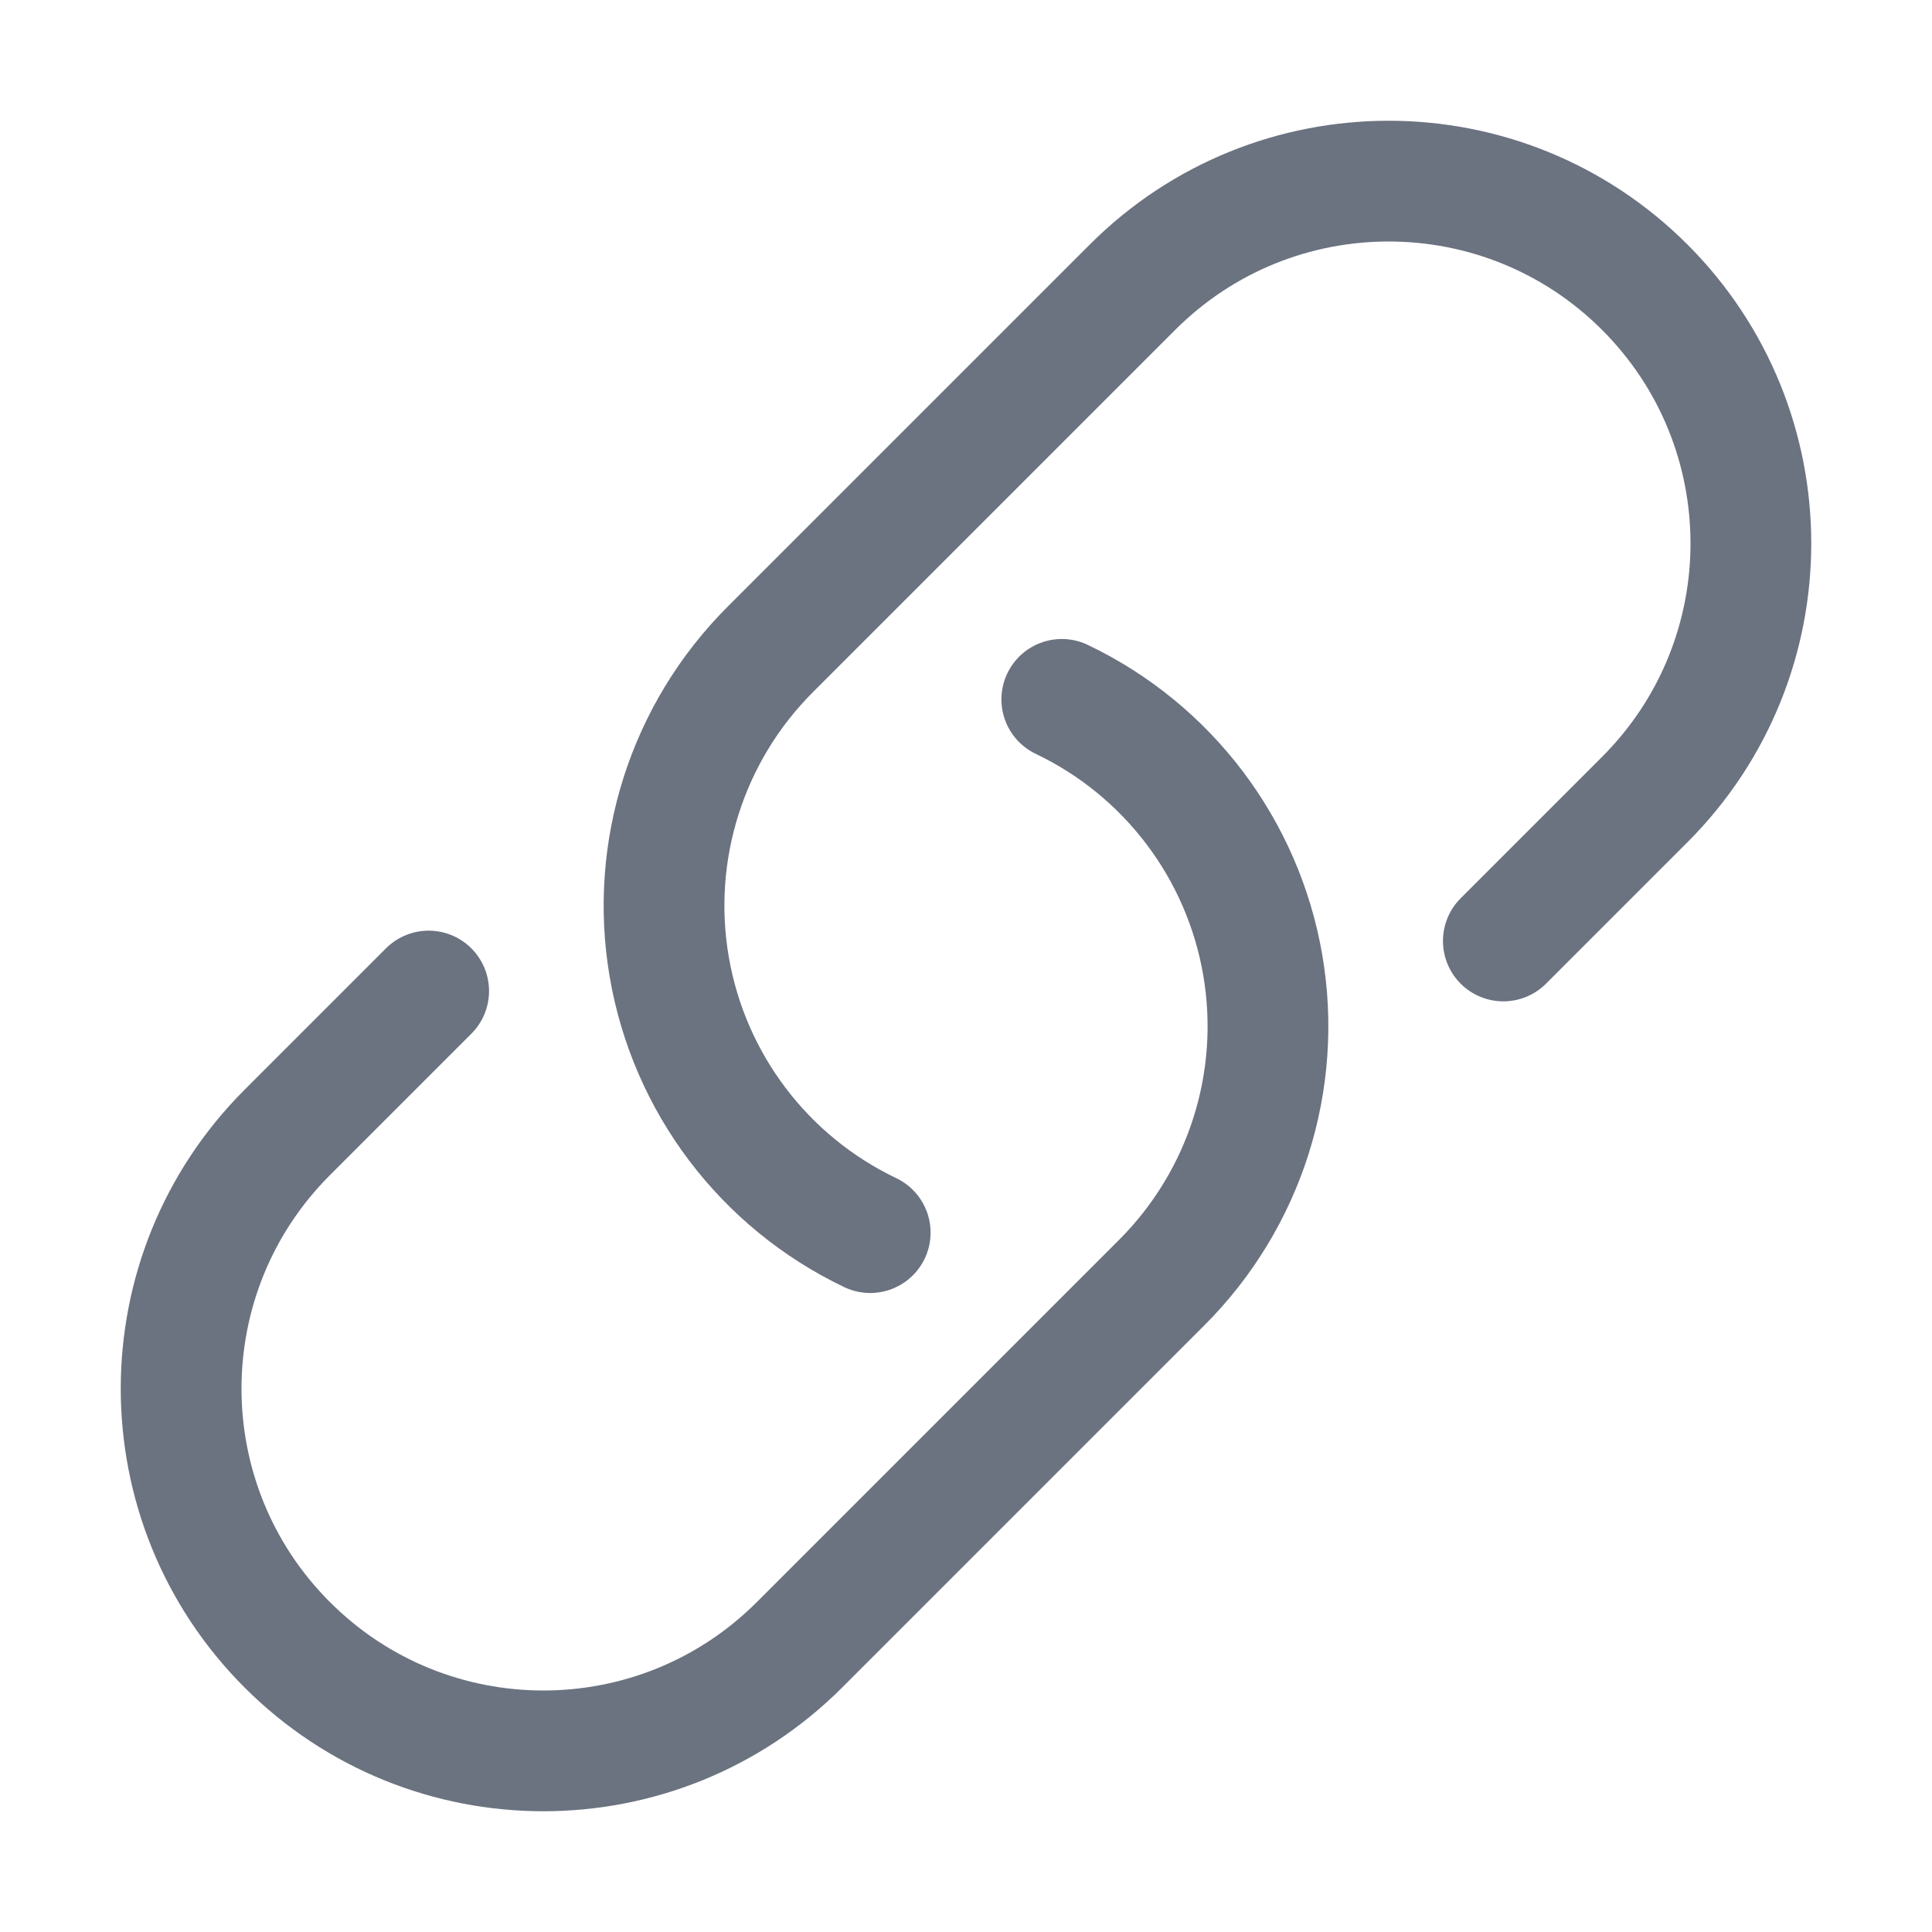
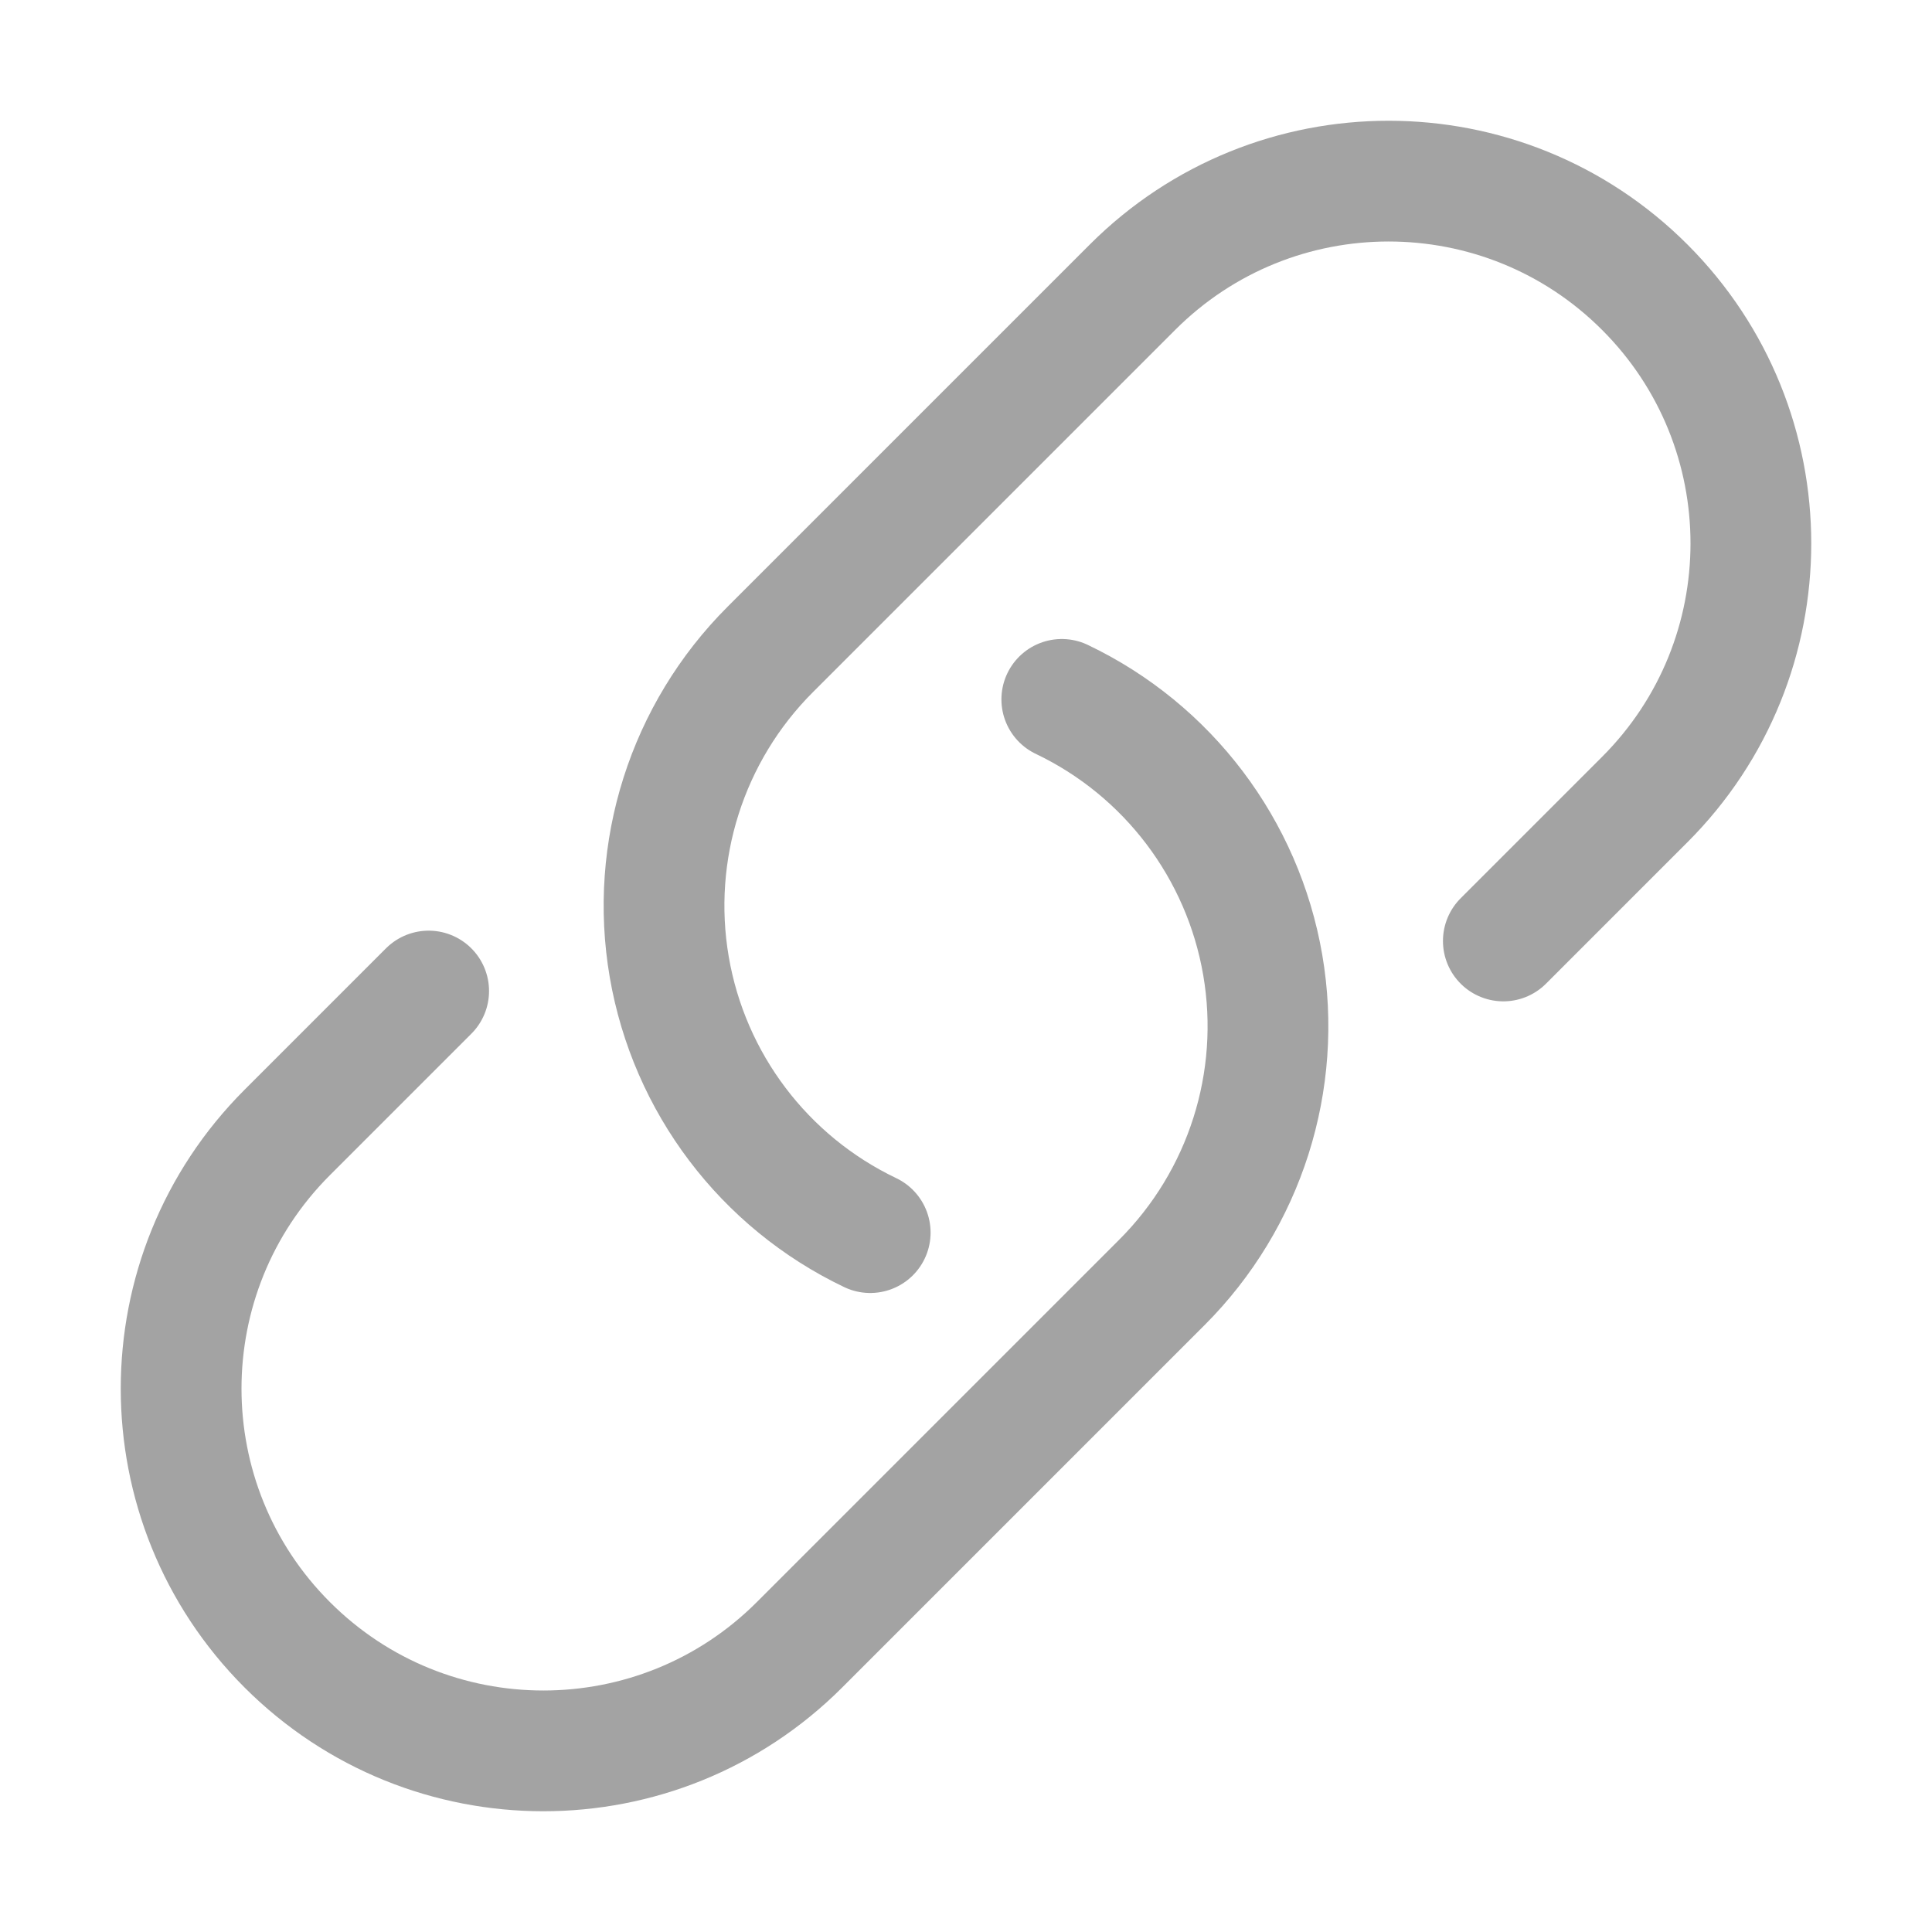
- <svg xmlns="http://www.w3.org/2000/svg" fill="none" viewBox="0 0 24 24" stroke-width="1.5" stroke="currentColor" class="w-6 h-6">
-   <path stroke-linecap="round" stroke-linejoin="round" stroke="#6b7280" d="M13.19 8.688a4.5 4.5 0 0 1 1.242 7.244l-4.5 4.5a4.5 4.5 0 0 1-6.364-6.364l1.757-1.757m13.35-.622 1.757-1.757a4.5 4.5 0 0 0-6.364-6.364l-4.5 4.5a4.5 4.5 0 0 0 1.242 7.244" />
+ <svg xmlns="http://www.w3.org/2000/svg" fill="none" viewBox="0 0 24 24" stroke-width="1.5" stroke="currentColor">
+   <path stroke-linecap="round" stroke-linejoin="round" stroke="#a3a3a3" d="M13.19 8.688a4.5 4.5 0 0 1 1.242 7.244l-4.5 4.5a4.5 4.5 0 0 1-6.364-6.364l1.757-1.757m13.35-.622 1.757-1.757a4.5 4.5 0 0 0-6.364-6.364l-4.5 4.5a4.5 4.5 0 0 0 1.242 7.244" />
</svg>
